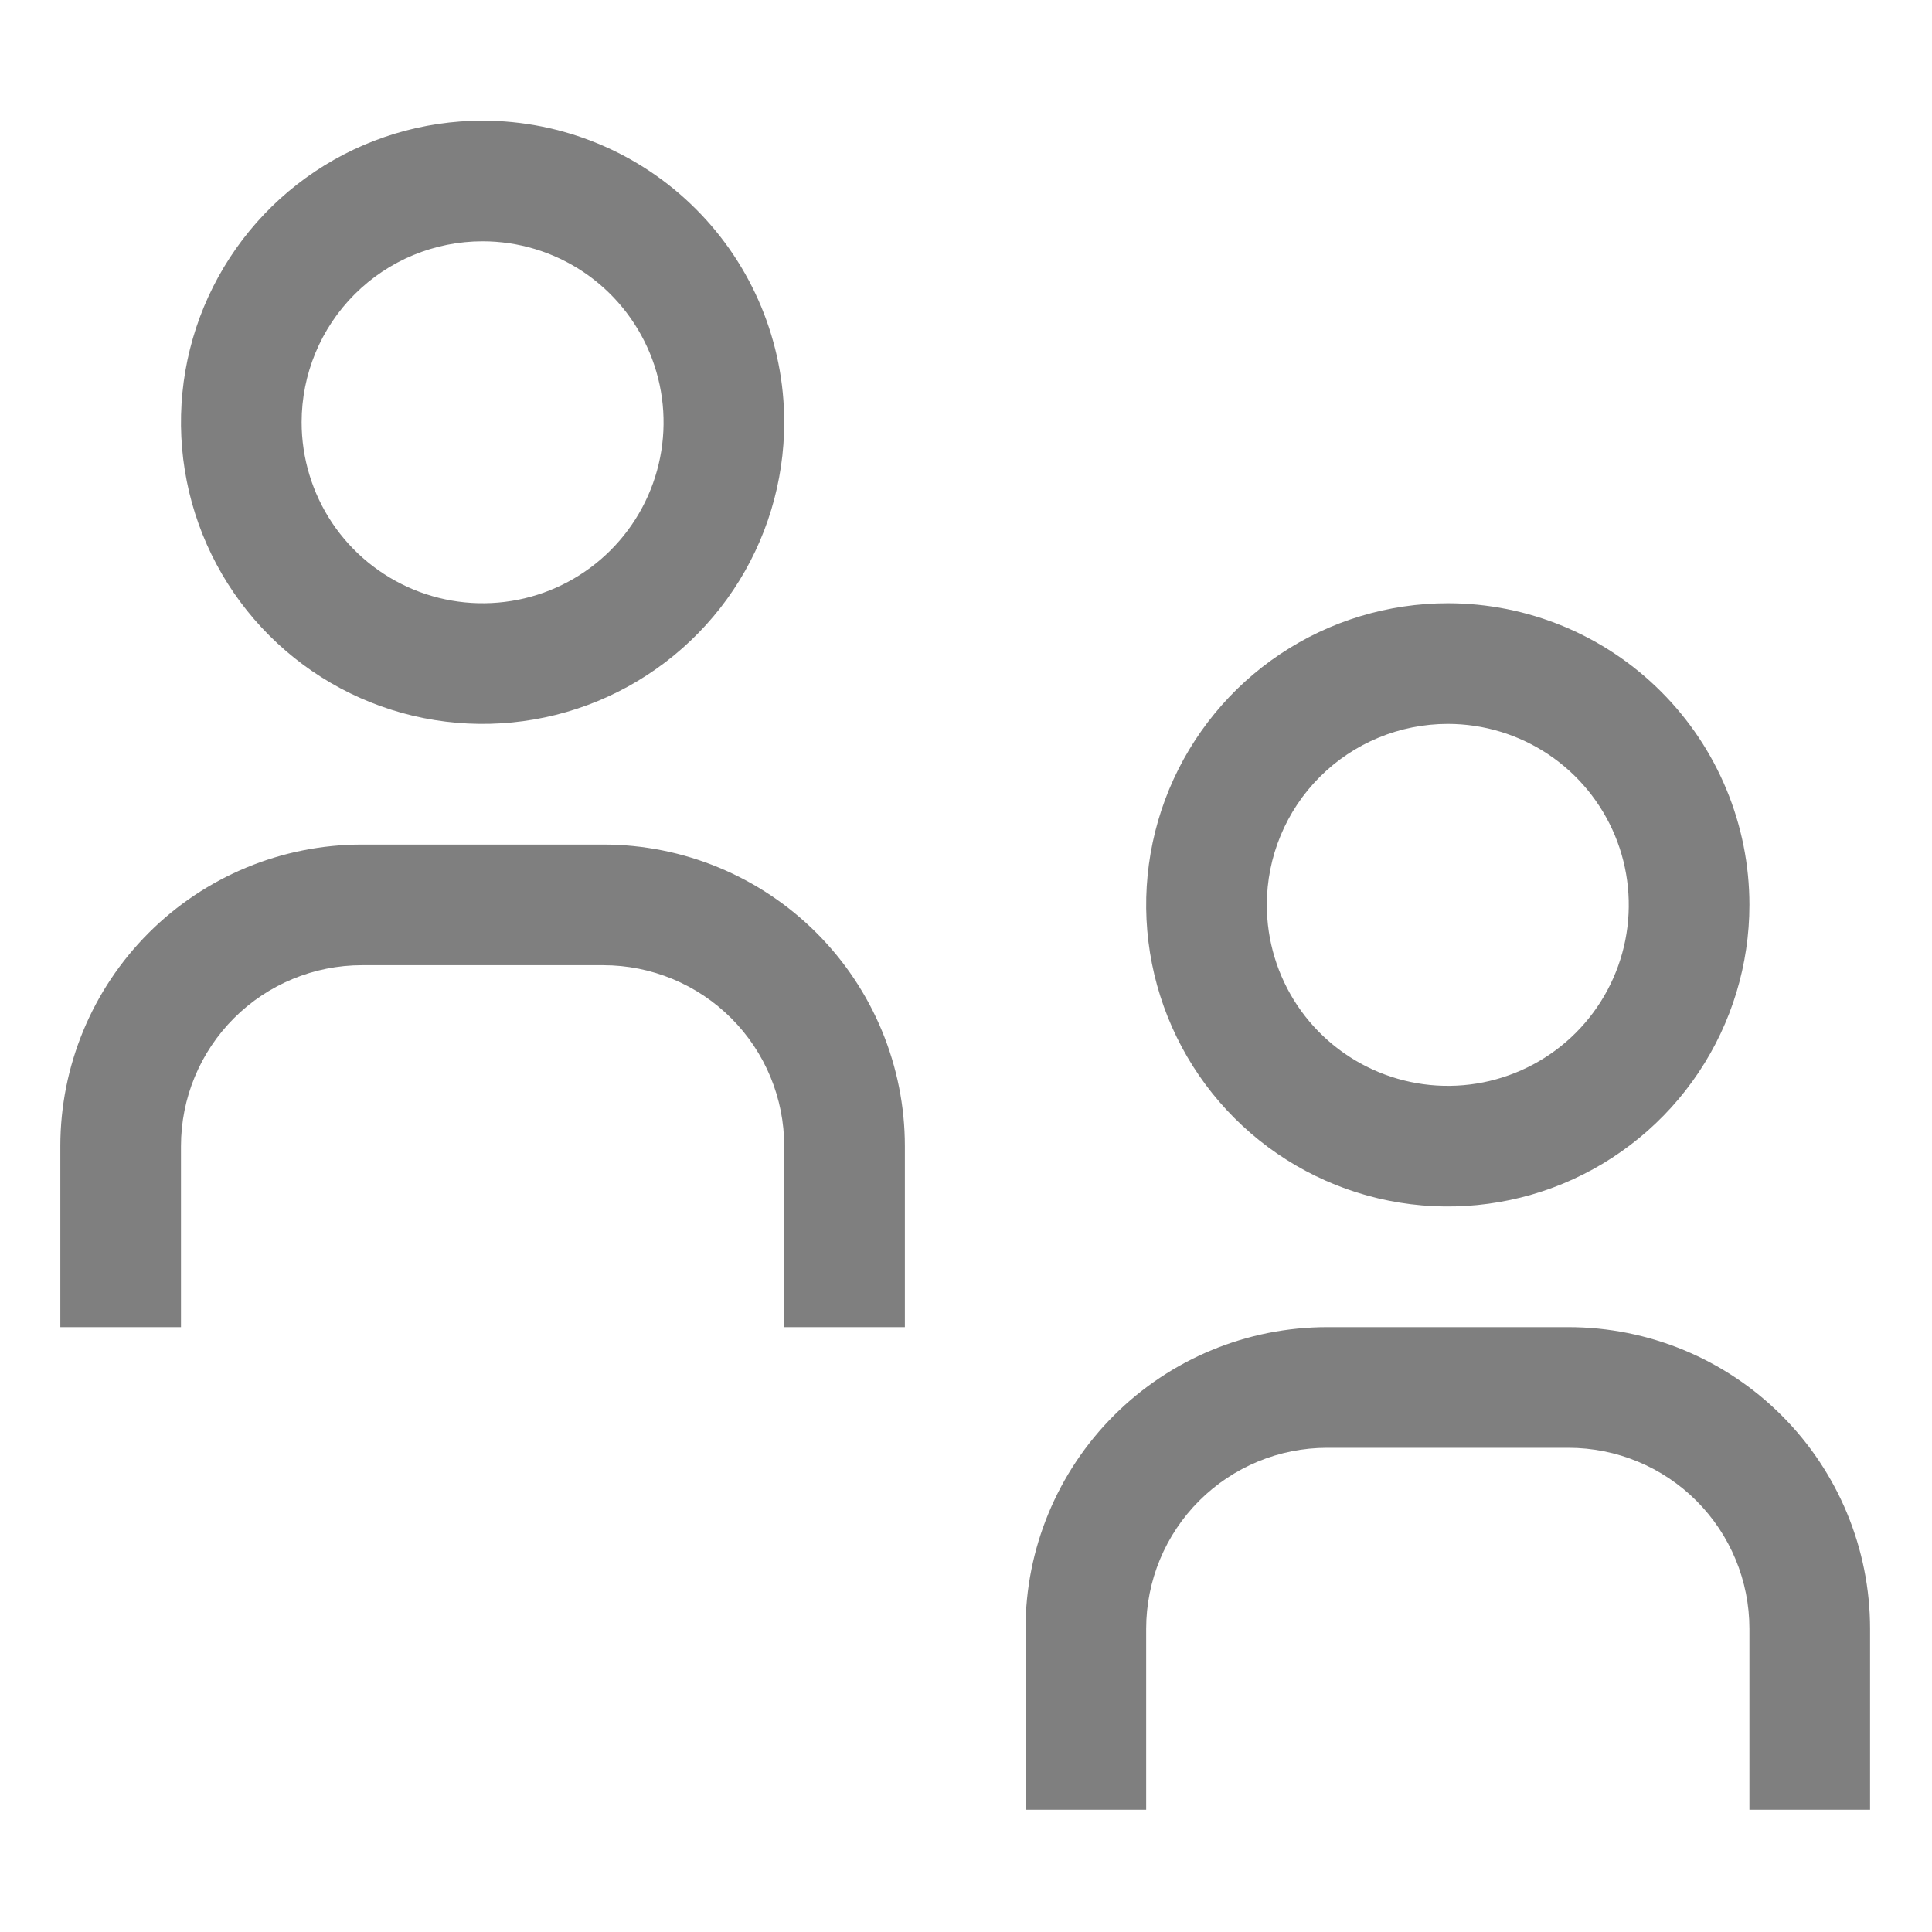
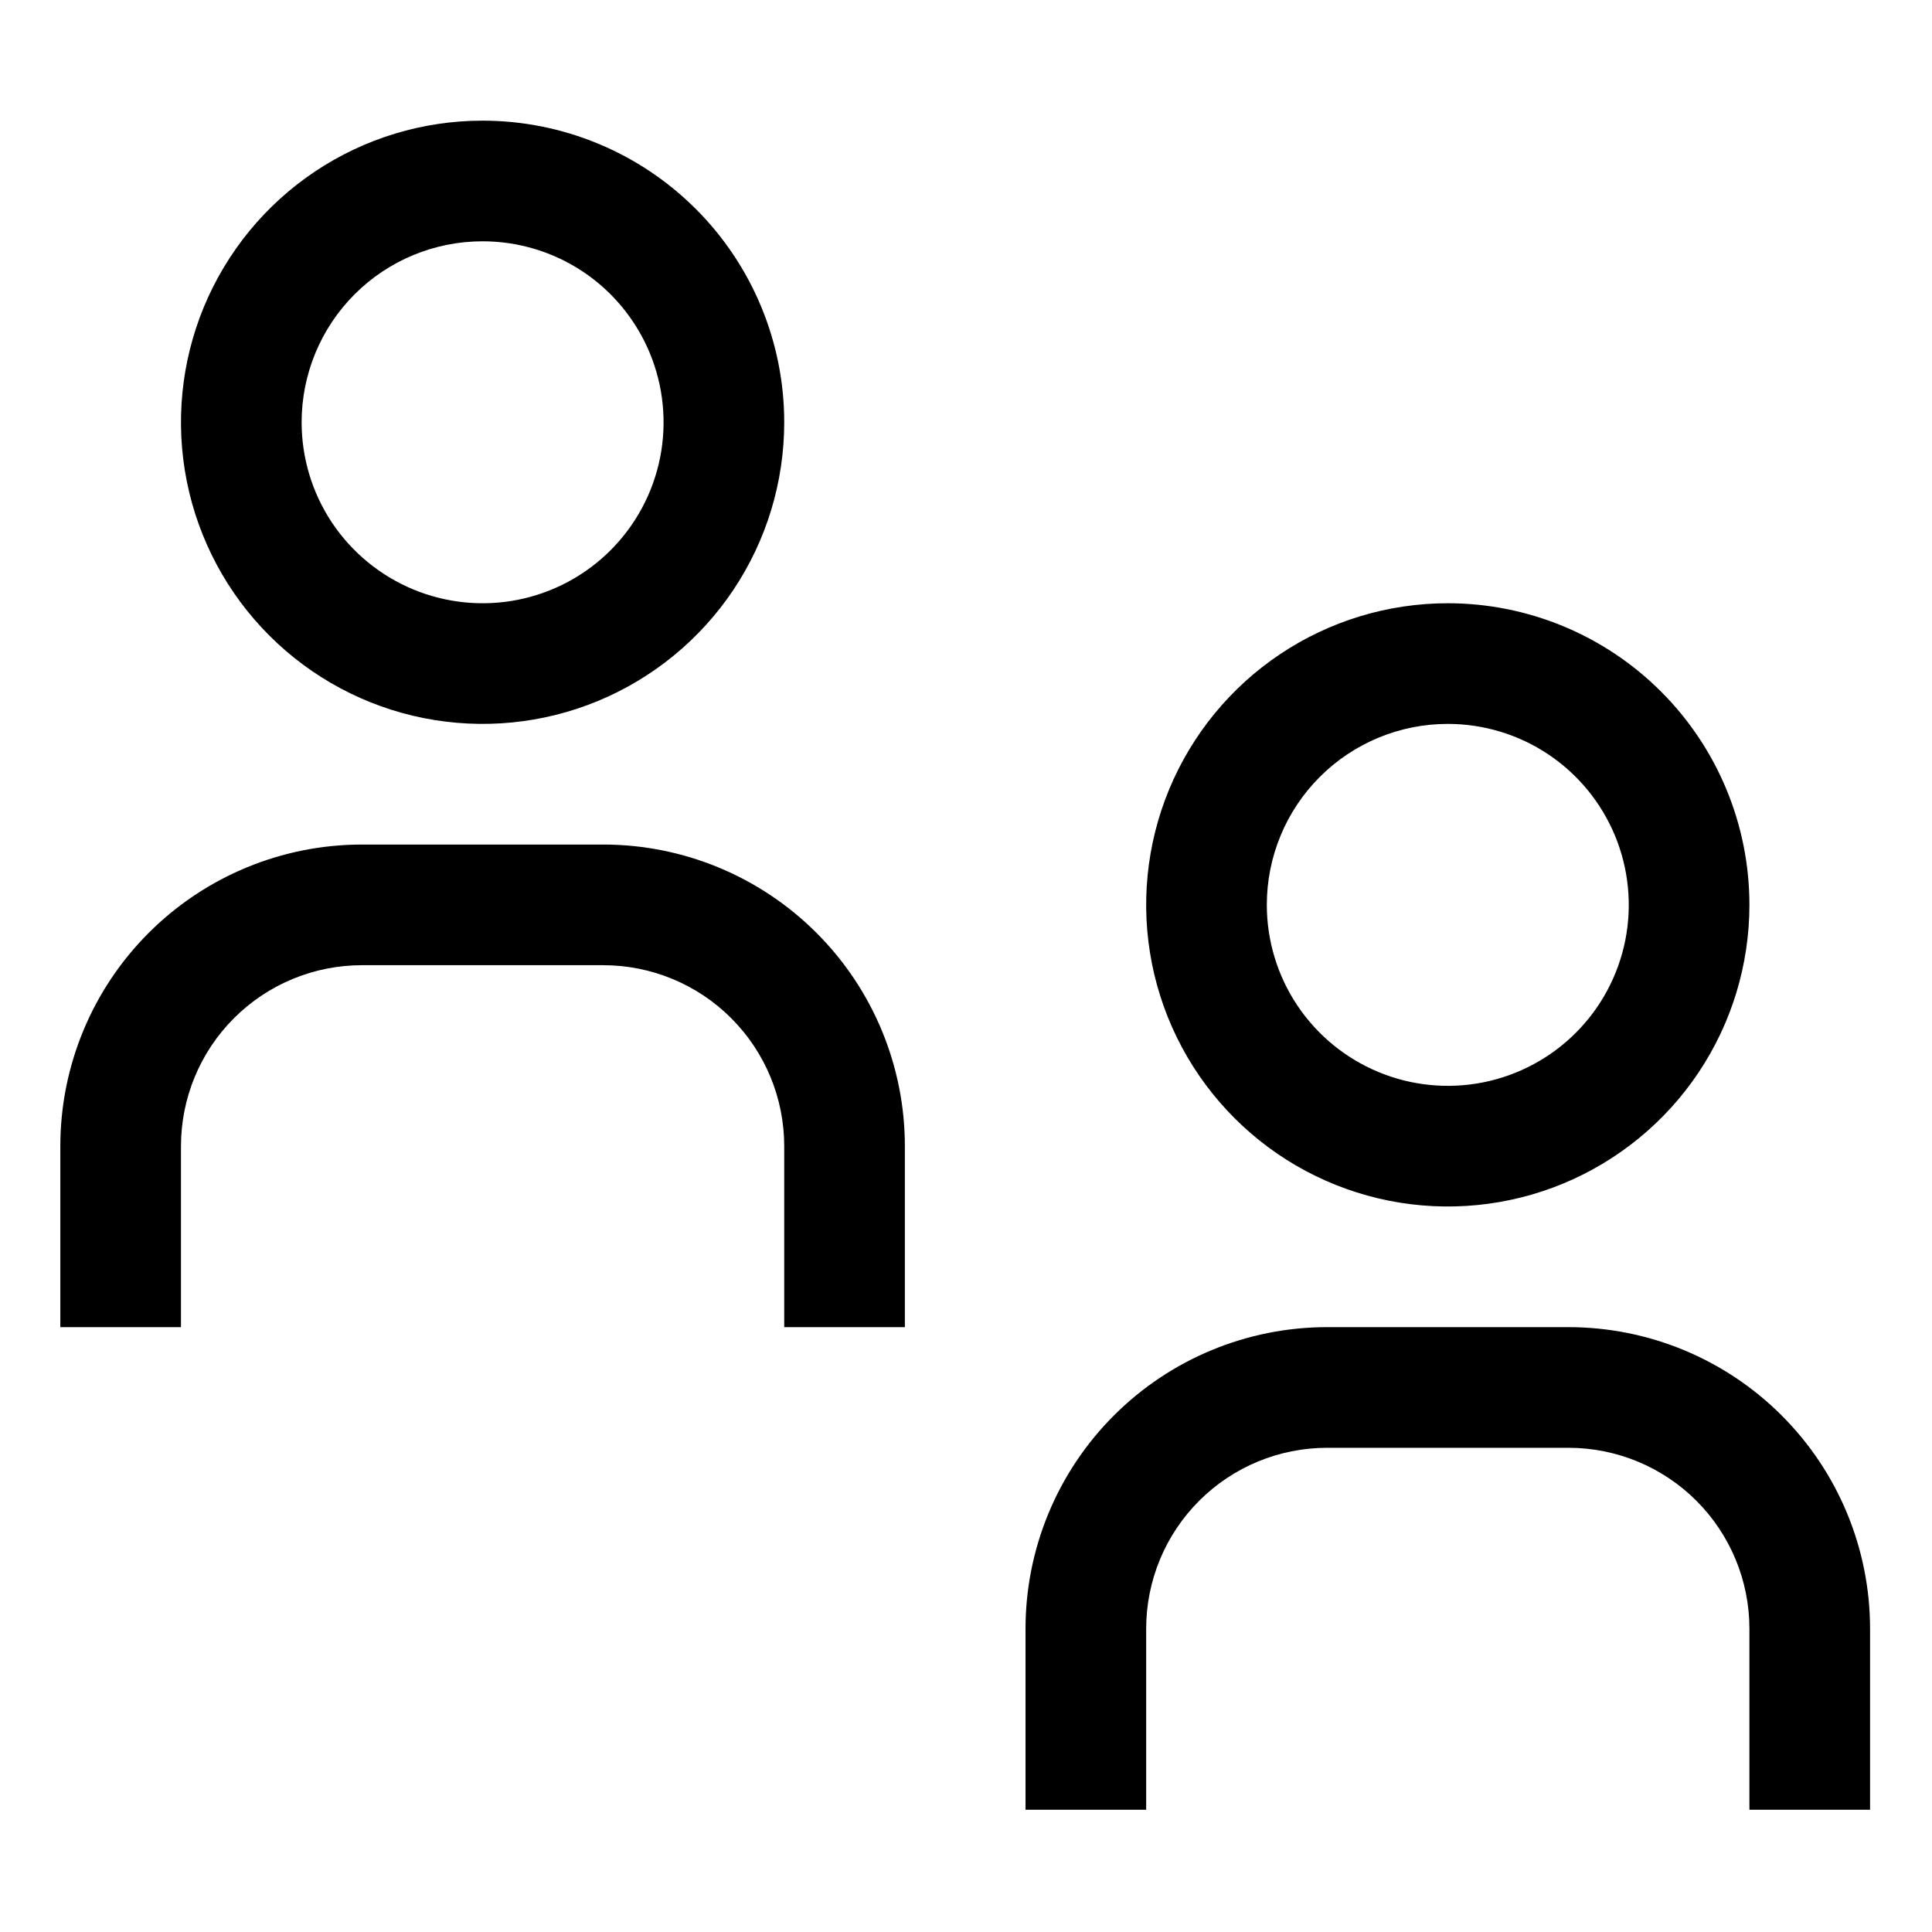
<svg xmlns="http://www.w3.org/2000/svg" viewBox="0 0 24 24">
  <g fill="none" transform="translate(0 0) scale(0.545)">
    <g>
-       <path d="M35.75 30.25C37.573 30.25 39.322 30.974 40.611 32.264C41.901 33.553 42.625 35.302 42.625 37.125V41.25H39.875V37.125C39.875 36.031 39.441 34.982 38.667 34.208C37.893 33.434 36.844 33 35.75 33H30.25C29.156 33 28.107 33.434 27.333 34.208C26.559 34.982 26.125 36.031 26.125 37.125V41.25H23.375V37.125C23.375 35.302 24.099 33.553 25.389 32.264C26.678 30.974 28.427 30.25 30.25 30.25H35.75ZM13.75 19.25C15.573 19.25 17.322 19.974 18.611 21.264C19.901 22.553 20.625 24.302 20.625 26.125V30.25H17.875V26.125C17.875 25.031 17.441 23.982 16.667 23.208C15.893 22.434 14.844 22 13.75 22H8.25C7.156 22 6.107 22.434 5.333 23.208C4.559 23.982 4.125 25.031 4.125 26.125V30.25H1.375V26.125C1.375 24.302 2.099 22.553 3.389 21.264C4.678 19.974 6.427 19.25 8.25 19.25H13.75ZM33 13.75C34.823 13.75 36.572 14.474 37.861 15.764C39.151 17.053 39.875 18.802 39.875 20.625C39.875 21.985 39.472 23.314 38.717 24.444C37.961 25.575 36.887 26.456 35.631 26.977C34.375 27.497 32.993 27.633 31.659 27.368C30.326 27.103 29.1 26.448 28.139 25.486C27.177 24.525 26.522 23.299 26.257 21.966C25.992 20.632 26.128 19.25 26.648 17.994C27.169 16.738 28.05 15.664 29.181 14.908C30.311 14.153 31.64 13.75 33 13.75ZM33 16.5C31.906 16.5 30.857 16.934 30.083 17.708C29.309 18.482 28.875 19.531 28.875 20.625C28.875 21.441 29.117 22.239 29.57 22.917C30.024 23.595 30.668 24.123 31.422 24.436C32.176 24.748 33.005 24.83 33.805 24.671C34.605 24.512 35.34 24.119 35.917 23.542C36.494 22.965 36.887 22.23 37.046 21.43C37.205 20.63 37.123 19.801 36.811 19.047C36.498 18.293 35.97 17.649 35.292 17.195C34.614 16.742 33.816 16.5 33 16.5ZM11 2.75C12.823 2.75 14.572 3.474 15.861 4.764C17.151 6.053 17.875 7.802 17.875 9.625C17.875 10.985 17.472 12.314 16.717 13.444C15.961 14.575 14.887 15.456 13.631 15.977C12.375 16.497 10.993 16.633 9.659 16.368C8.326 16.103 7.1 15.448 6.139 14.486C5.177 13.525 4.522 12.299 4.257 10.966C3.992 9.632 4.128 8.25 4.648 6.994C5.169 5.738 6.05 4.664 7.181 3.908C8.311 3.153 9.64 2.75 11 2.75ZM11 5.5C9.906 5.5 8.857 5.934 8.083 6.708C7.309 7.482 6.875 8.531 6.875 9.625C6.875 10.441 7.117 11.239 7.57 11.917C8.024 12.595 8.668 13.123 9.422 13.436C10.176 13.748 11.005 13.83 11.805 13.671C12.605 13.512 13.34 13.119 13.917 12.542C14.494 11.965 14.887 11.23 15.046 10.43C15.205 9.63 15.123 8.801 14.811 8.047C14.498 7.293 13.97 6.649 13.292 6.195C12.614 5.742 11.816 5.5 11 5.5Z" fill="currentColor" fill-opacity="0.5" />
+       <path d="M35.75 30.25C37.573 30.25 39.322 30.974 40.611 32.264C41.901 33.553 42.625 35.302 42.625 37.125V41.25H39.875V37.125C39.875 36.031 39.441 34.982 38.667 34.208C37.893 33.434 36.844 33 35.75 33H30.25C29.156 33 28.107 33.434 27.333 34.208C26.559 34.982 26.125 36.031 26.125 37.125V41.25H23.375V37.125C23.375 35.302 24.099 33.553 25.389 32.264C26.678 30.974 28.427 30.25 30.25 30.25H35.75ZM13.75 19.25C15.573 19.25 17.322 19.974 18.611 21.264C19.901 22.553 20.625 24.302 20.625 26.125V30.25H17.875V26.125C17.875 25.031 17.441 23.982 16.667 23.208C15.893 22.434 14.844 22 13.75 22H8.25C7.156 22 6.107 22.434 5.333 23.208C4.559 23.982 4.125 25.031 4.125 26.125V30.25H1.375V26.125C1.375 24.302 2.099 22.553 3.389 21.264C4.678 19.974 6.427 19.25 8.25 19.25H13.75ZM33 13.75C34.823 13.75 36.572 14.474 37.861 15.764C39.151 17.053 39.875 18.802 39.875 20.625C39.875 21.985 39.472 23.314 38.717 24.444C37.961 25.575 36.887 26.456 35.631 26.977C34.375 27.497 32.993 27.633 31.659 27.368C30.326 27.103 29.1 26.448 28.139 25.486C27.177 24.525 26.522 23.299 26.257 21.966C25.992 20.632 26.128 19.25 26.648 17.994C27.169 16.738 28.05 15.664 29.181 14.908C30.311 14.153 31.64 13.75 33 13.75ZM33 16.5C31.906 16.5 30.857 16.934 30.083 17.708C29.309 18.482 28.875 19.531 28.875 20.625C28.875 21.441 29.117 22.239 29.57 22.917C30.024 23.595 30.668 24.123 31.422 24.436C32.176 24.748 33.005 24.83 33.805 24.671C34.605 24.512 35.34 24.119 35.917 23.542C36.494 22.965 36.887 22.23 37.046 21.43C37.205 20.63 37.123 19.801 36.811 19.047C36.498 18.293 35.97 17.649 35.292 17.195C34.614 16.742 33.816 16.5 33 16.5ZM11 2.75C12.823 2.75 14.572 3.474 15.861 4.764C17.151 6.053 17.875 7.802 17.875 9.625C17.875 10.985 17.472 12.314 16.717 13.444C15.961 14.575 14.887 15.456 13.631 15.977C12.375 16.497 10.993 16.633 9.659 16.368C8.326 16.103 7.1 15.448 6.139 14.486C5.177 13.525 4.522 12.299 4.257 10.966C3.992 9.632 4.128 8.25 4.648 6.994C5.169 5.738 6.05 4.664 7.181 3.908C8.311 3.153 9.64 2.75 11 2.75ZM11 5.5C9.906 5.5 8.857 5.934 8.083 6.708C7.309 7.482 6.875 8.531 6.875 9.625C6.875 10.441 7.117 11.239 7.57 11.917C8.024 12.595 8.668 13.123 9.422 13.436C10.176 13.748 11.005 13.83 11.805 13.671C12.605 13.512 13.34 13.119 13.917 12.542C14.494 11.965 14.887 11.23 15.046 10.43C15.205 9.63 15.123 8.801 14.811 8.047C14.498 7.293 13.97 6.649 13.292 6.195C12.614 5.742 11.816 5.5 11 5.5Z" fill="currentColor" />
    </g>
  </g>
</svg>
